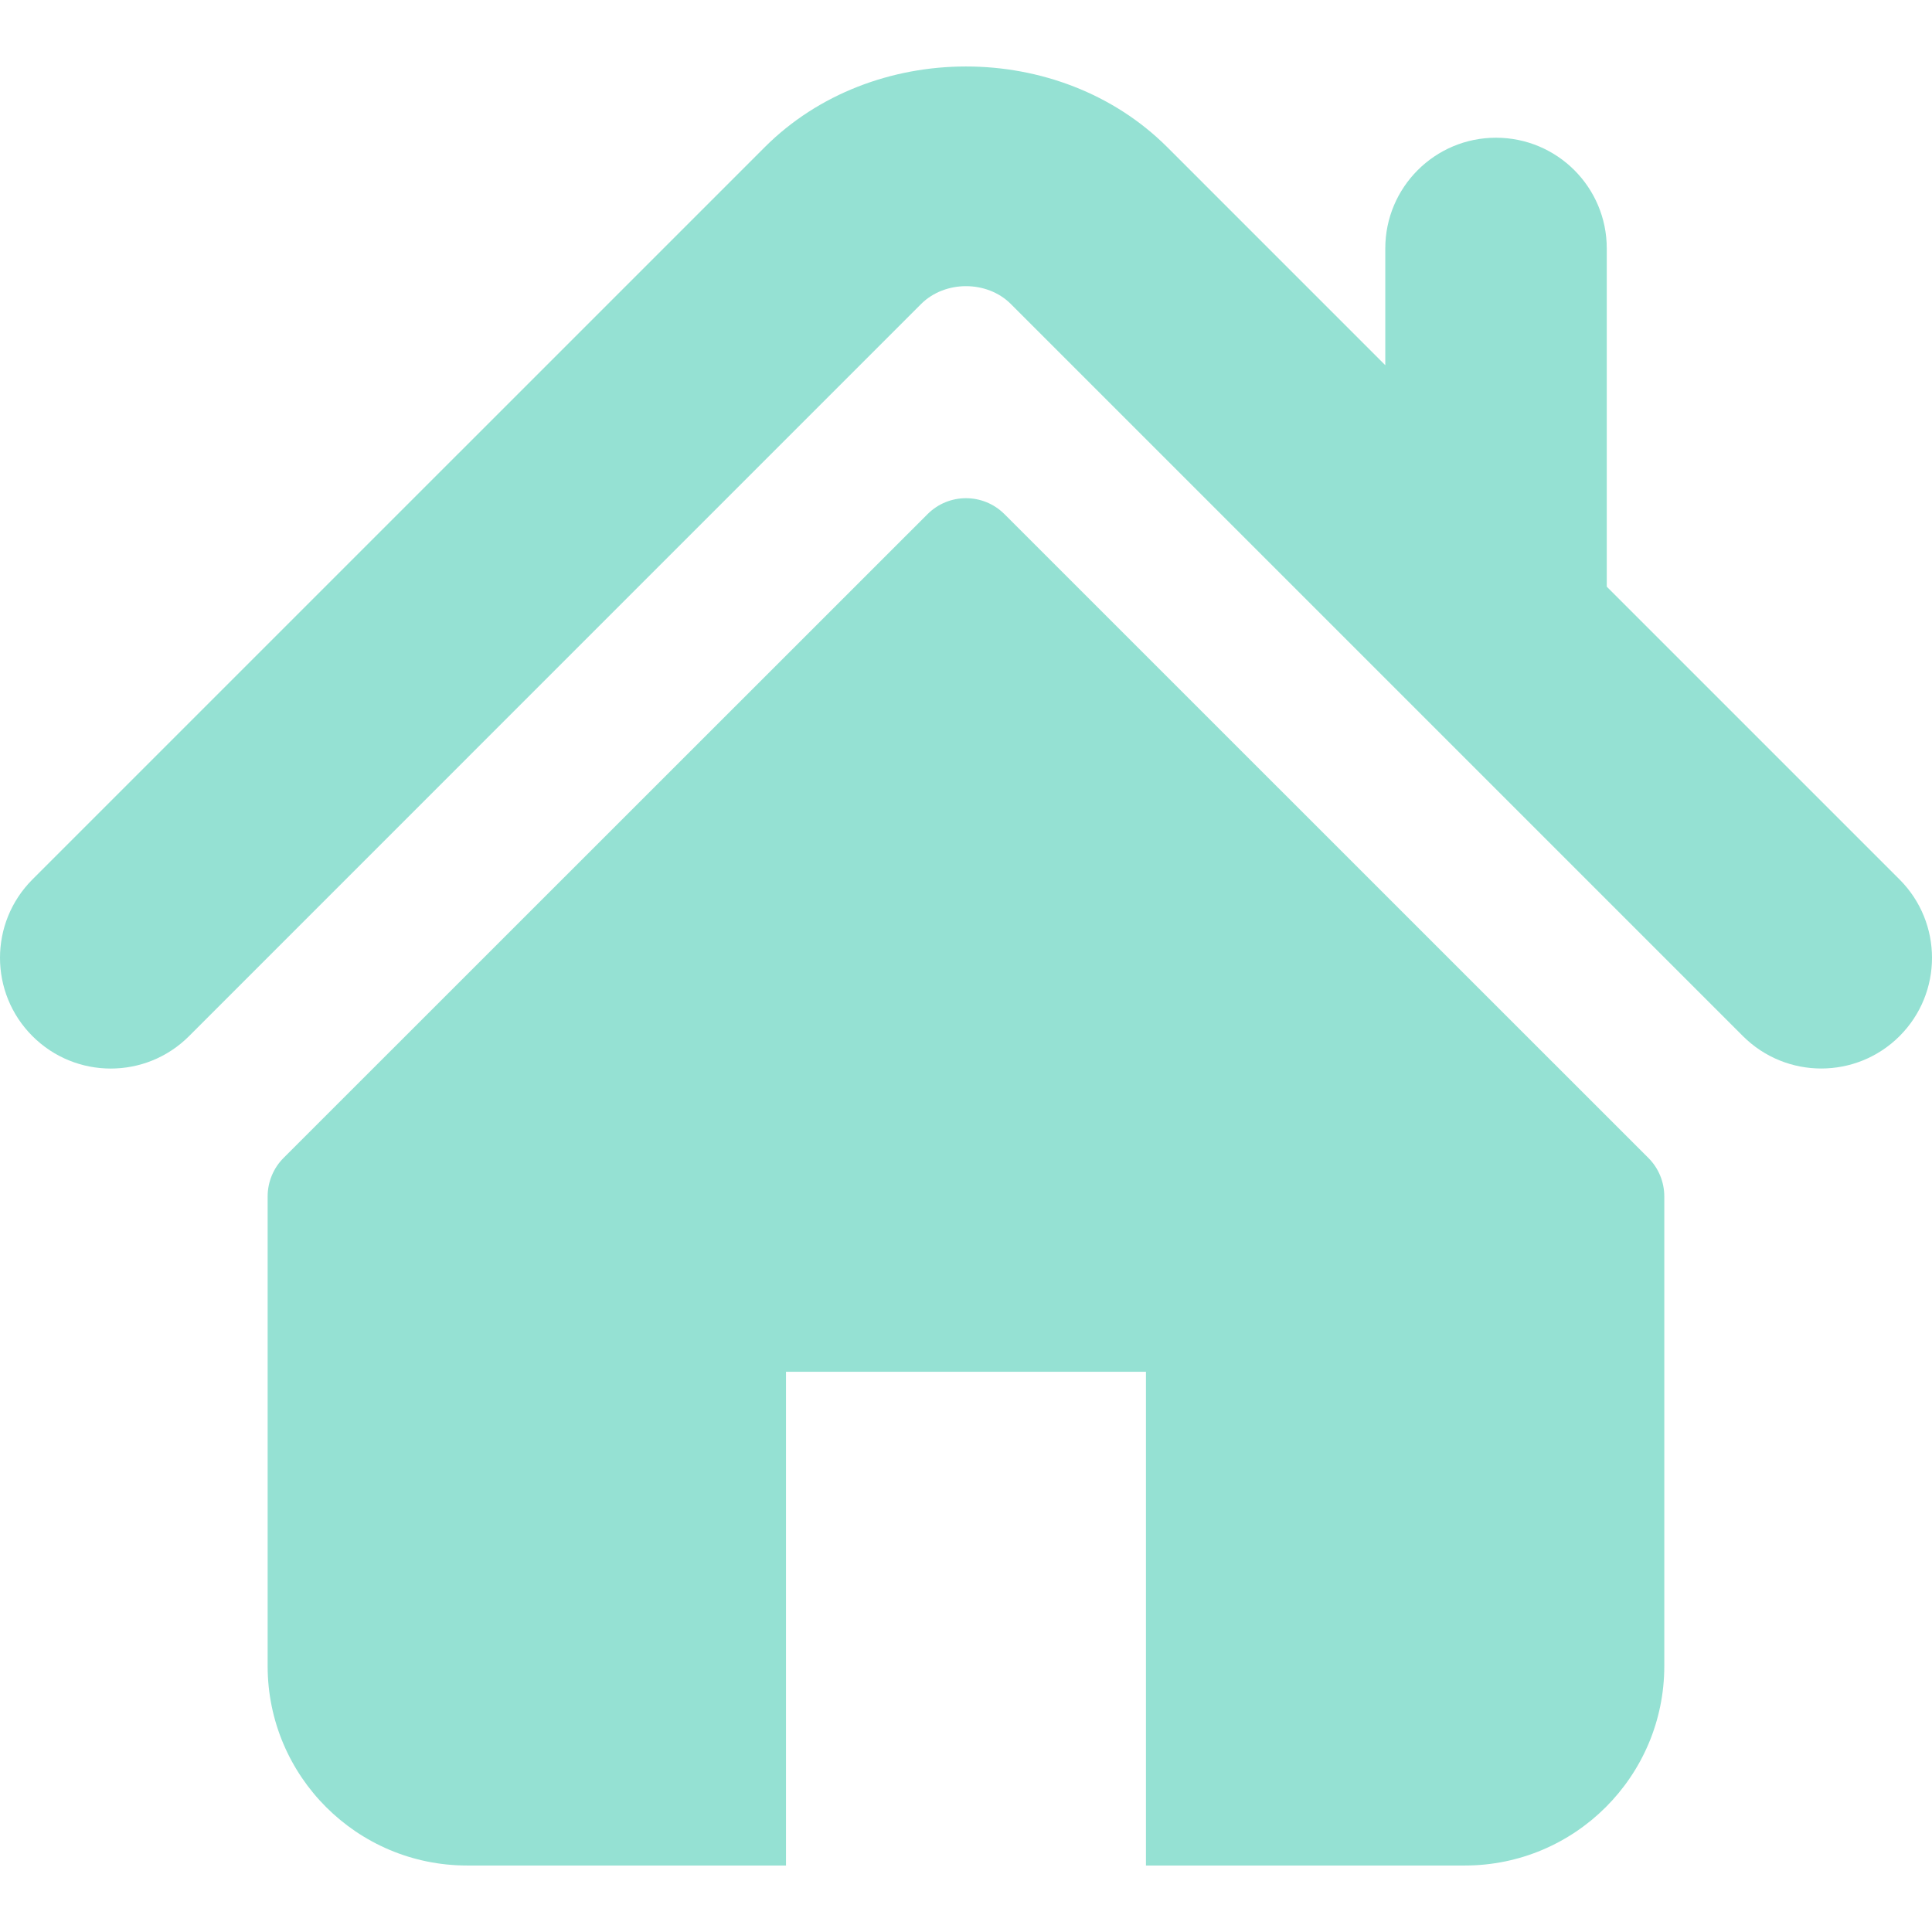
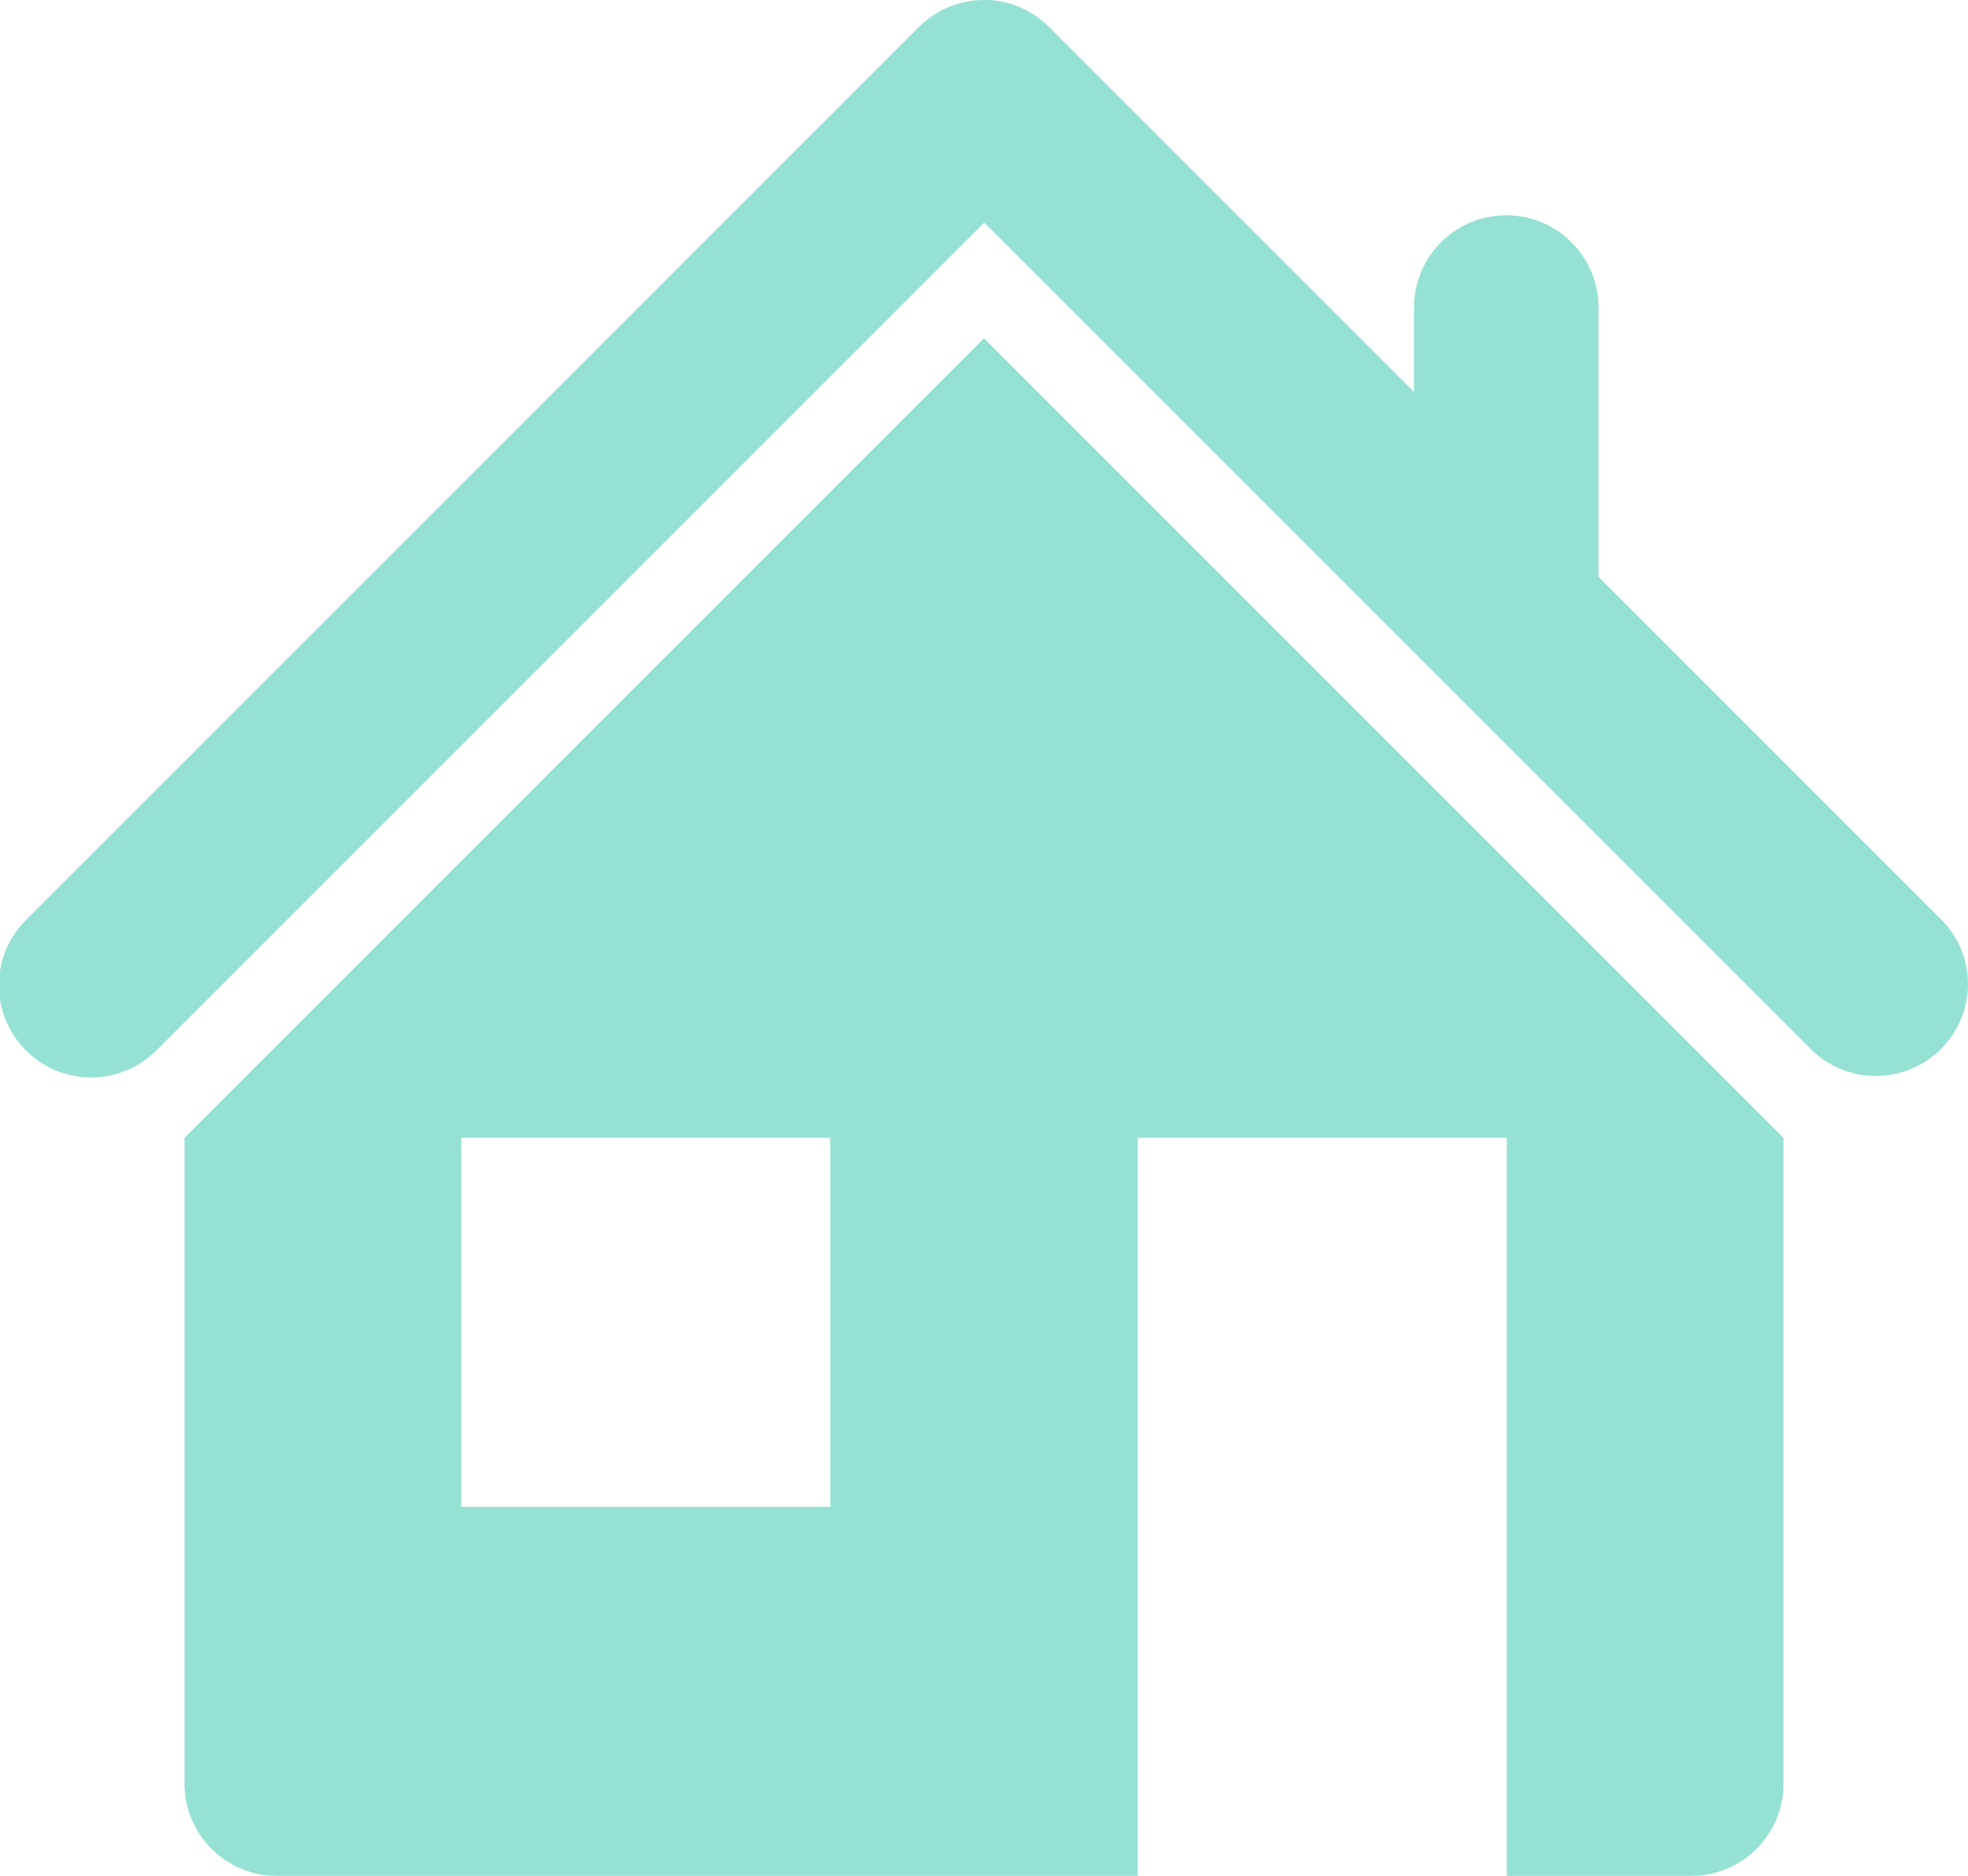
- <svg xmlns="http://www.w3.org/2000/svg" version="1.1" width="512" height="512" x="0" y="0" viewBox="0 0 495.398 495.398" style="enable-background:new 0 0 512 512" xml:space="preserve" class="">
-   <g>
-     <g>
-       <g>
-         <g>
-           <path d="M487.083,225.514l-75.08-75.08V63.704c0-15.682-12.708-28.391-28.413-28.391c-15.669,0-28.377,12.709-28.377,28.391     v29.941L299.31,37.74c-27.639-27.624-75.694-27.575-103.27,0.05L8.312,225.514c-11.082,11.104-11.082,29.071,0,40.158     c11.087,11.101,29.089,11.101,40.172,0l187.71-187.729c6.115-6.083,16.893-6.083,22.976-0.018l187.742,187.747     c5.567,5.551,12.825,8.312,20.081,8.312c7.271,0,14.541-2.764,20.091-8.312C498.17,254.586,498.17,236.619,487.083,225.514z" fill="#95e1d3" data-original="#000000" style="" class="" />
-           <path d="M257.561,131.836c-5.454-5.451-14.285-5.451-19.723,0L72.712,296.913c-2.607,2.606-4.085,6.164-4.085,9.877v120.401     c0,28.253,22.908,51.16,51.16,51.16h81.754v-126.61h92.299v126.61h81.755c28.251,0,51.159-22.907,51.159-51.159V306.79     c0-3.713-1.465-7.271-4.085-9.877L257.561,131.836z" fill="#95e1d3" data-original="#000000" style="" class="" />
-         </g>
-       </g>
-     </g>
-     <g>
- </g>
-     <g>
- </g>
-     <g>
- </g>
-     <g>
- </g>
-     <g>
- </g>
-     <g>
- </g>
-     <g>
- </g>
-     <g>
- </g>
-     <g>
- </g>
-     <g>
- </g>
-     <g>
- </g>
-     <g>
- </g>
-     <g>
- </g>
-     <g>
- </g>
-     <g>
- </g>
-   </g>
+ <svg xmlns="http://www.w3.org/2000/svg" width="32" height="30.5" viewBox="0 0 32 30.5">
+   <defs>
+     <style>
+       .cls-1 {
+         fill: #95e1d3;
+         fill-rule: evenodd;
+       }
+     </style>
+   </defs>
+   <path id="HOME" class="cls-1" d="M822,544.5a1.5,1.5,0,0,1-2.52,1.094l0,0-13.439-13.439h0L806,532.122h0l-13.446,13.446h0a1.5,1.5,0,1,1-2.092-2.149l14.458-14.459A1.5,1.5,0,0,1,806,528.5h0l0.079,0h0.012l0.068,0.006h0a1.5,1.5,0,0,1,.933.468h0l5.9,5.9V533.5a1.5,1.5,0,1,1,3,0v4.378l5.6,5.6,0,0A1.489,1.489,0,0,1,822,544.5Zm-3,2.5v10.5a1.5,1.5,0,0,1-1.5,1.5h-3V547h-6v12h-14a1.5,1.5,0,0,1-1.5-1.5V547l13-13Zm-15.5,0h-6v6h6v-6Z" transform="translate(-790 -528.5)" />
</svg>
